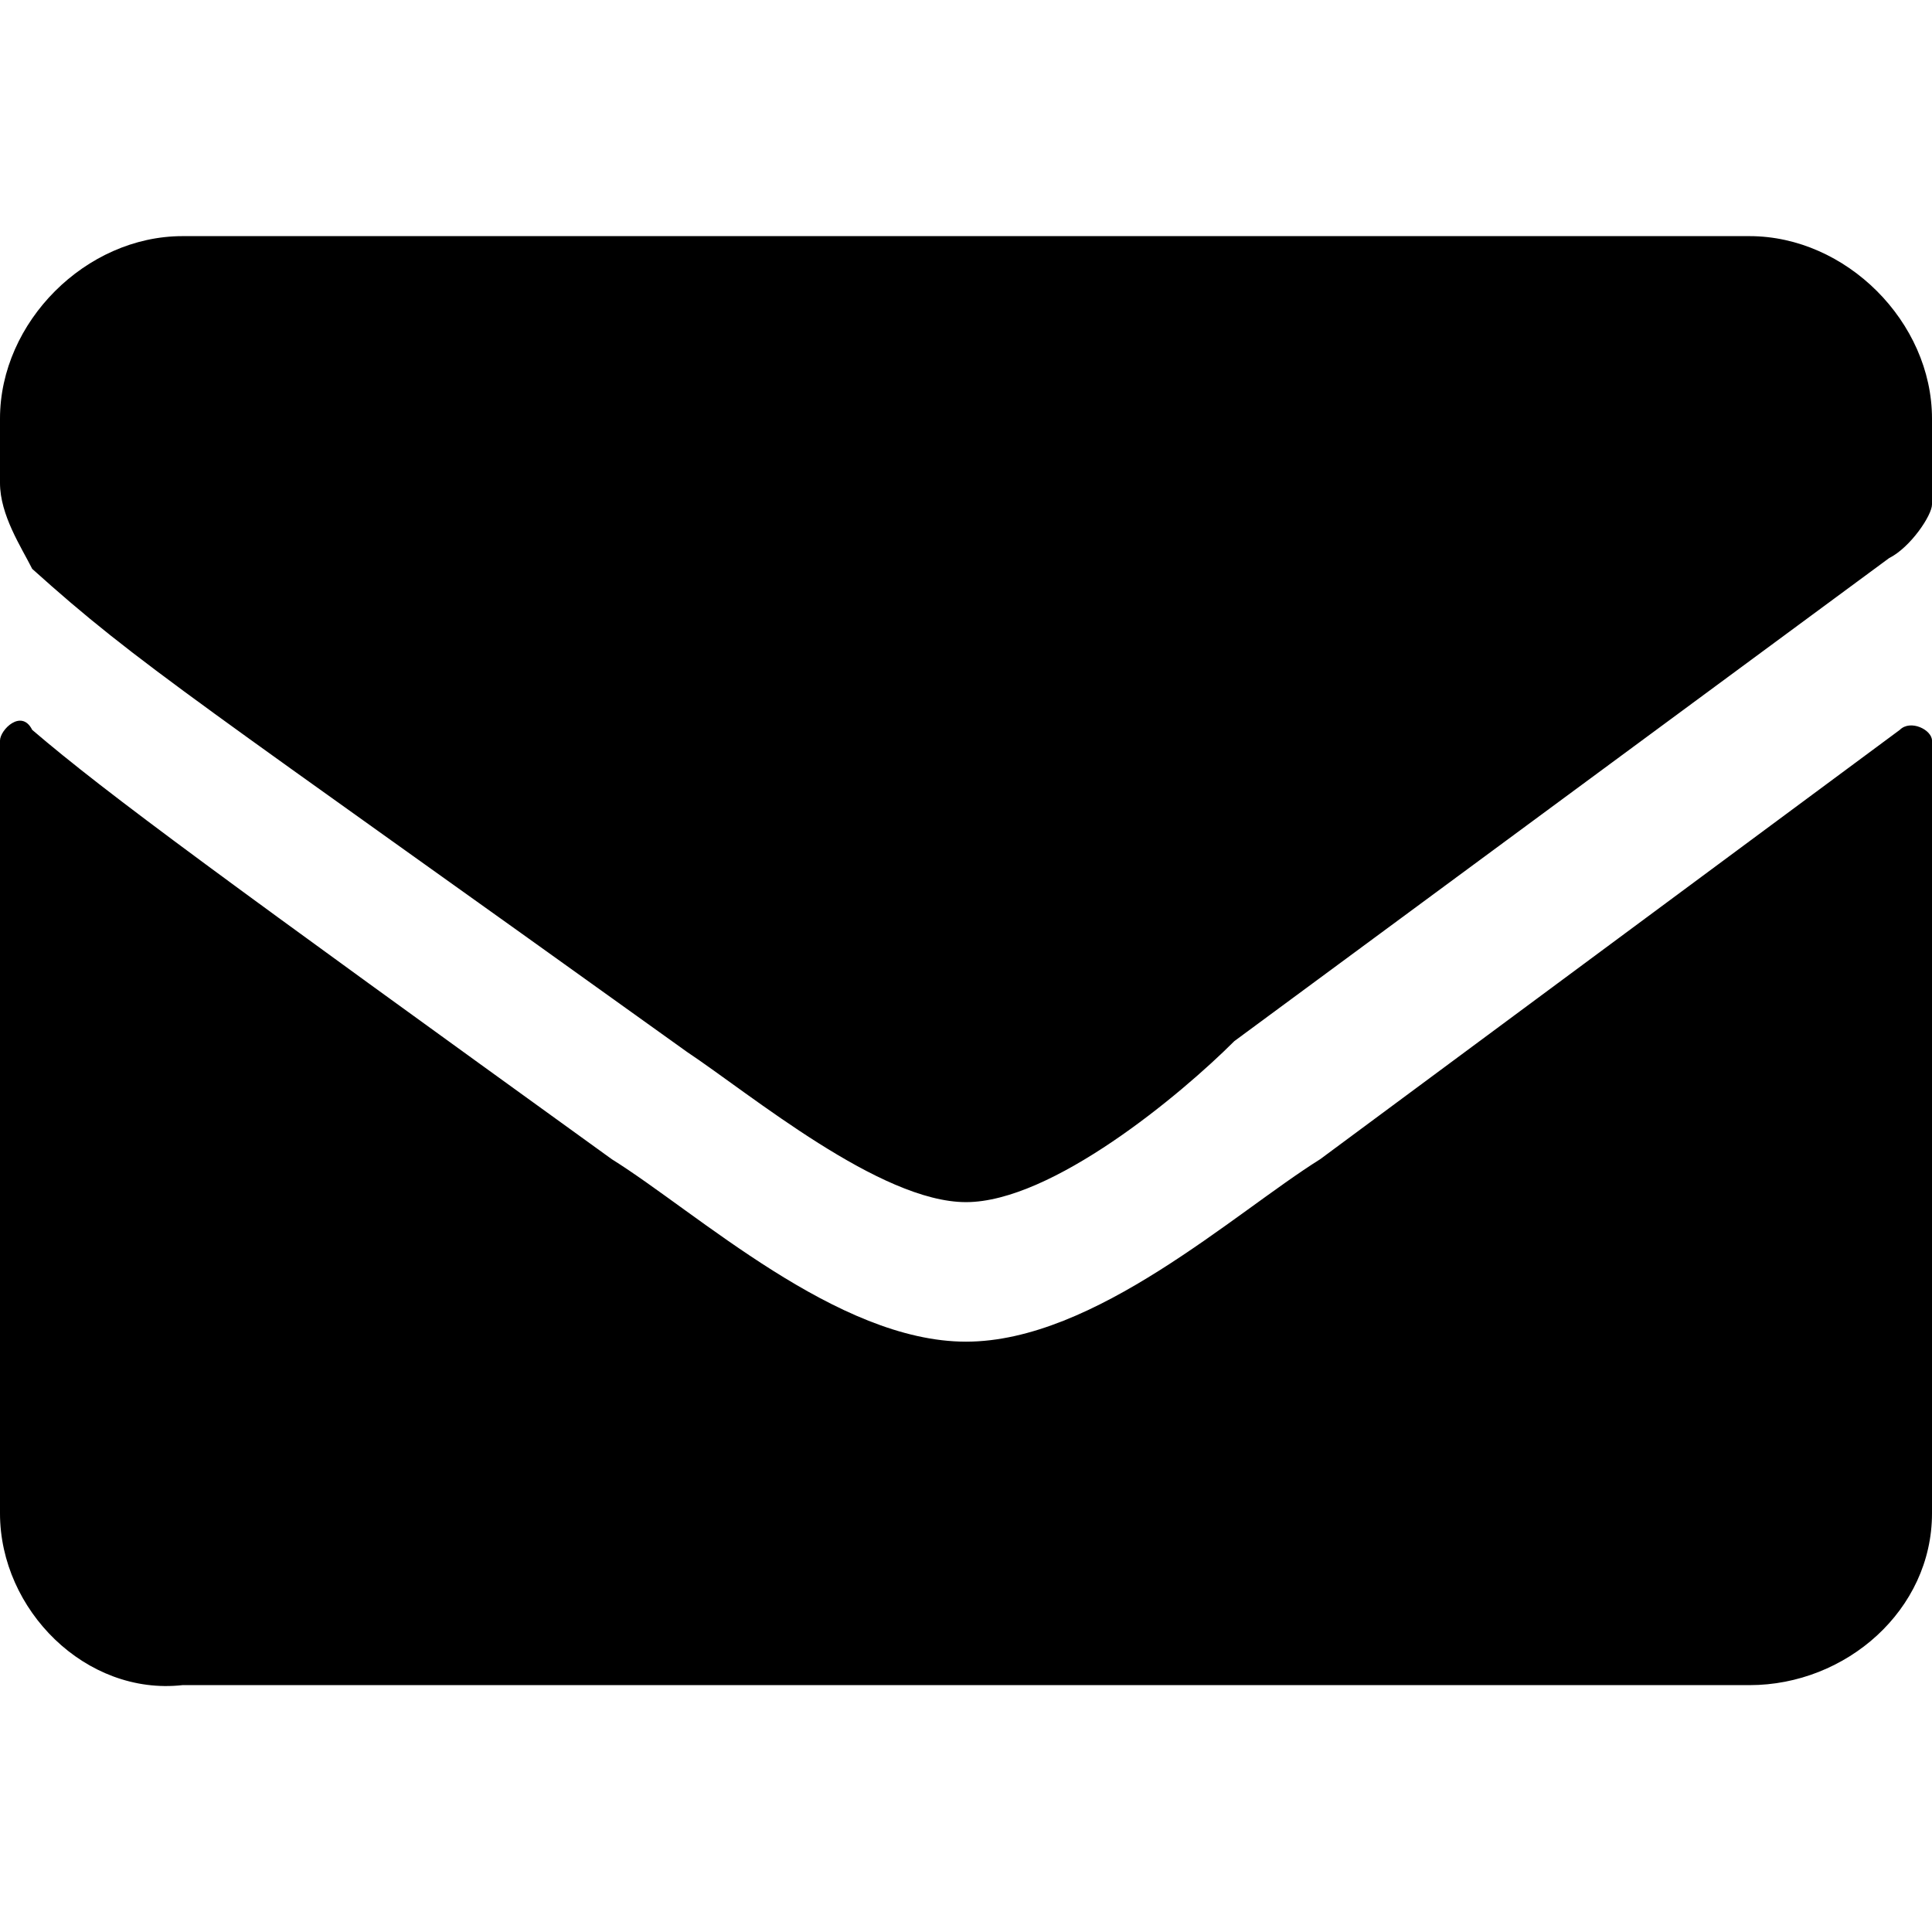
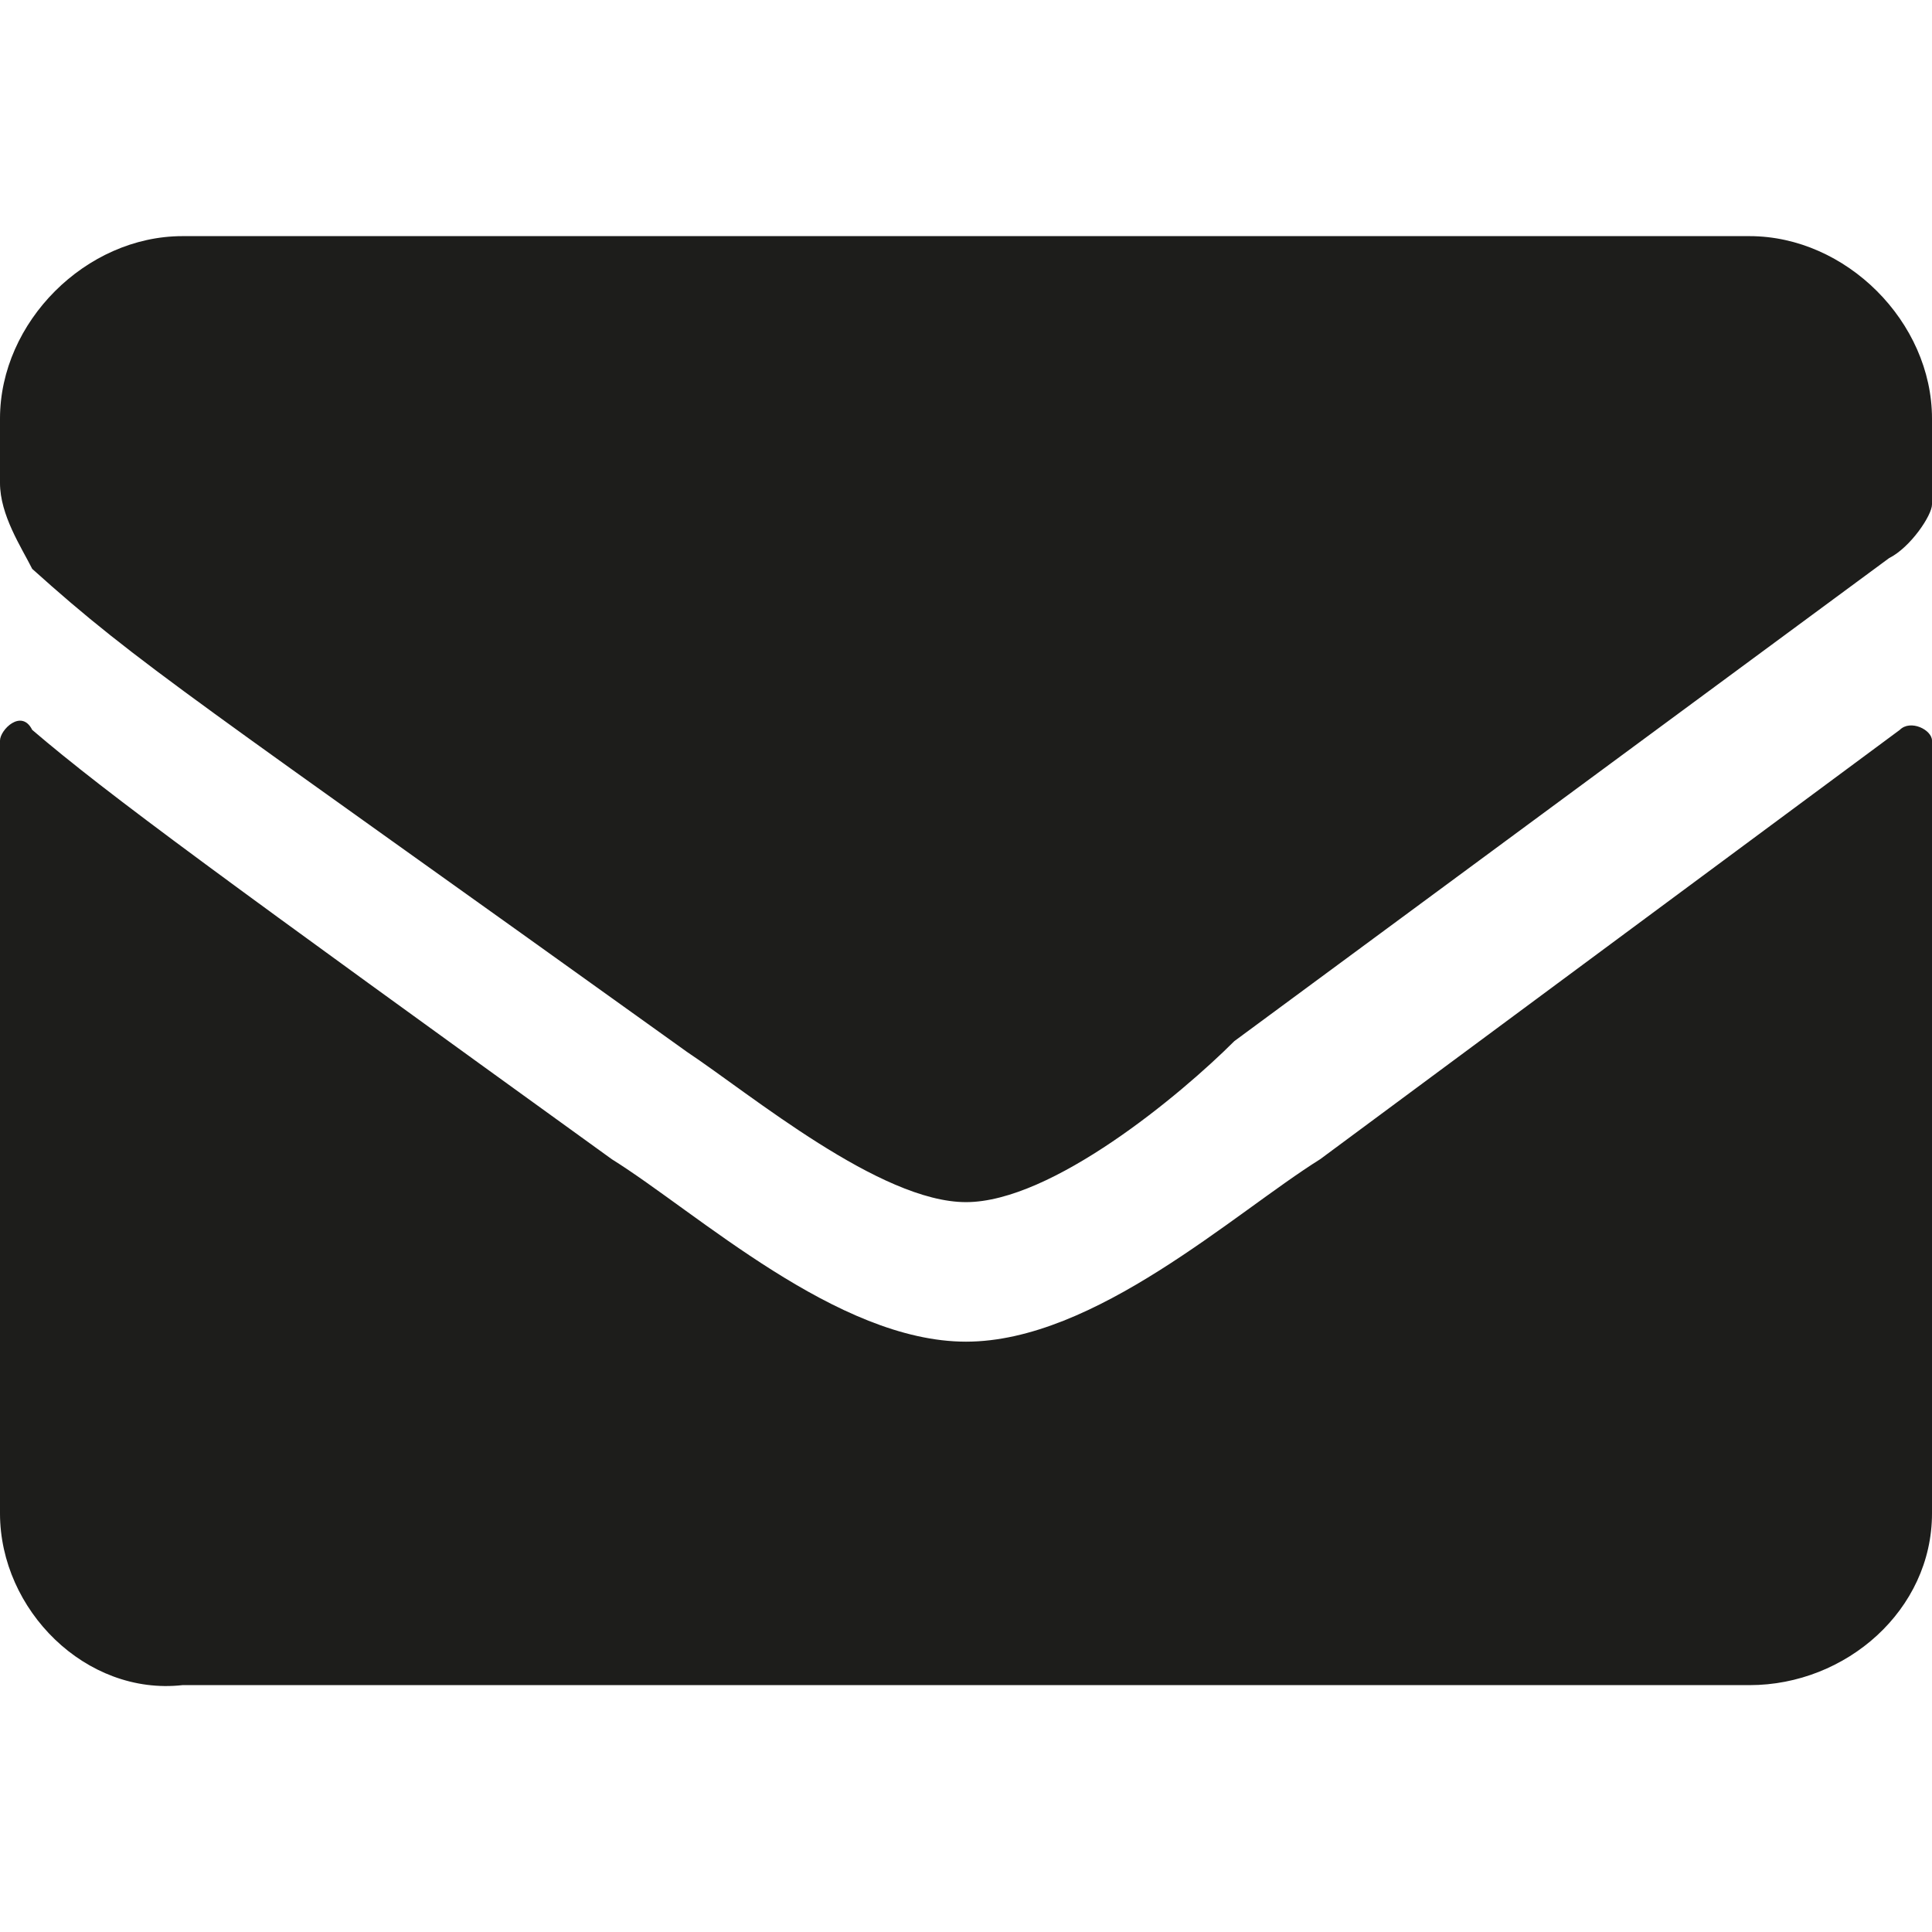
- <svg xmlns="http://www.w3.org/2000/svg" width="45" height="45" fill="none">
-   <path d="M44.25 17c.25-.25.75 0 .75.25v18c0 2.25-2 4-4.25 4H4.25C2 39.5 0 37.5 0 35.25v-18c0-.25.5-.75.75-.25 1.75 1.5 4.5 3.5 13.5 10 2 1.25 5.25 4.25 8.25 4.25s6.25-3 8.25-4.25l13.5-10zM22.5 28c2 0 5-2.5 6.25-3.75L44 13c.5-.25 1-1 1-1.25v-2c0-2.25-2-4.25-4.25-4.25H4.25C2 5.5 0 7.5 0 9.75v1.5c0 .75.5 1.5.75 2 2.5 2.25 3.75 3 15.25 11.25 1.5 1 4.5 3.5 6.5 3.5z" fill="#000" />
+ <svg xmlns="http://www.w3.org/2000/svg" viewBox="0 0 45 45">
+   <path d="M44.25 17c.25-.25.75 0 .75.25v18c0 2.25-2 4-4.25 4H4.25C2 39.5 0 37.5 0 35.25v-18c0-.25.5-.75.75-.25 1.75 1.5 4.5 3.5 13.5 10 2 1.25 5.25 4.25 8.25 4.25s6.25-3 8.25-4.25l13.5-10zM22.5 28c2 0 5-2.5 6.25-3.75L44 13c.5-.25 1-1 1-1.25v-2c0-2.25-2-4.25-4.25-4.25H4.25C2 5.5 0 7.5 0 9.75v1.5c0 .75.5 1.5.75 2 2.5 2.25 3.75 3 15.25 11.25 1.5 1 4.5 3.5 6.5 3.5z" fill="#1D1D1B" />
</svg>
